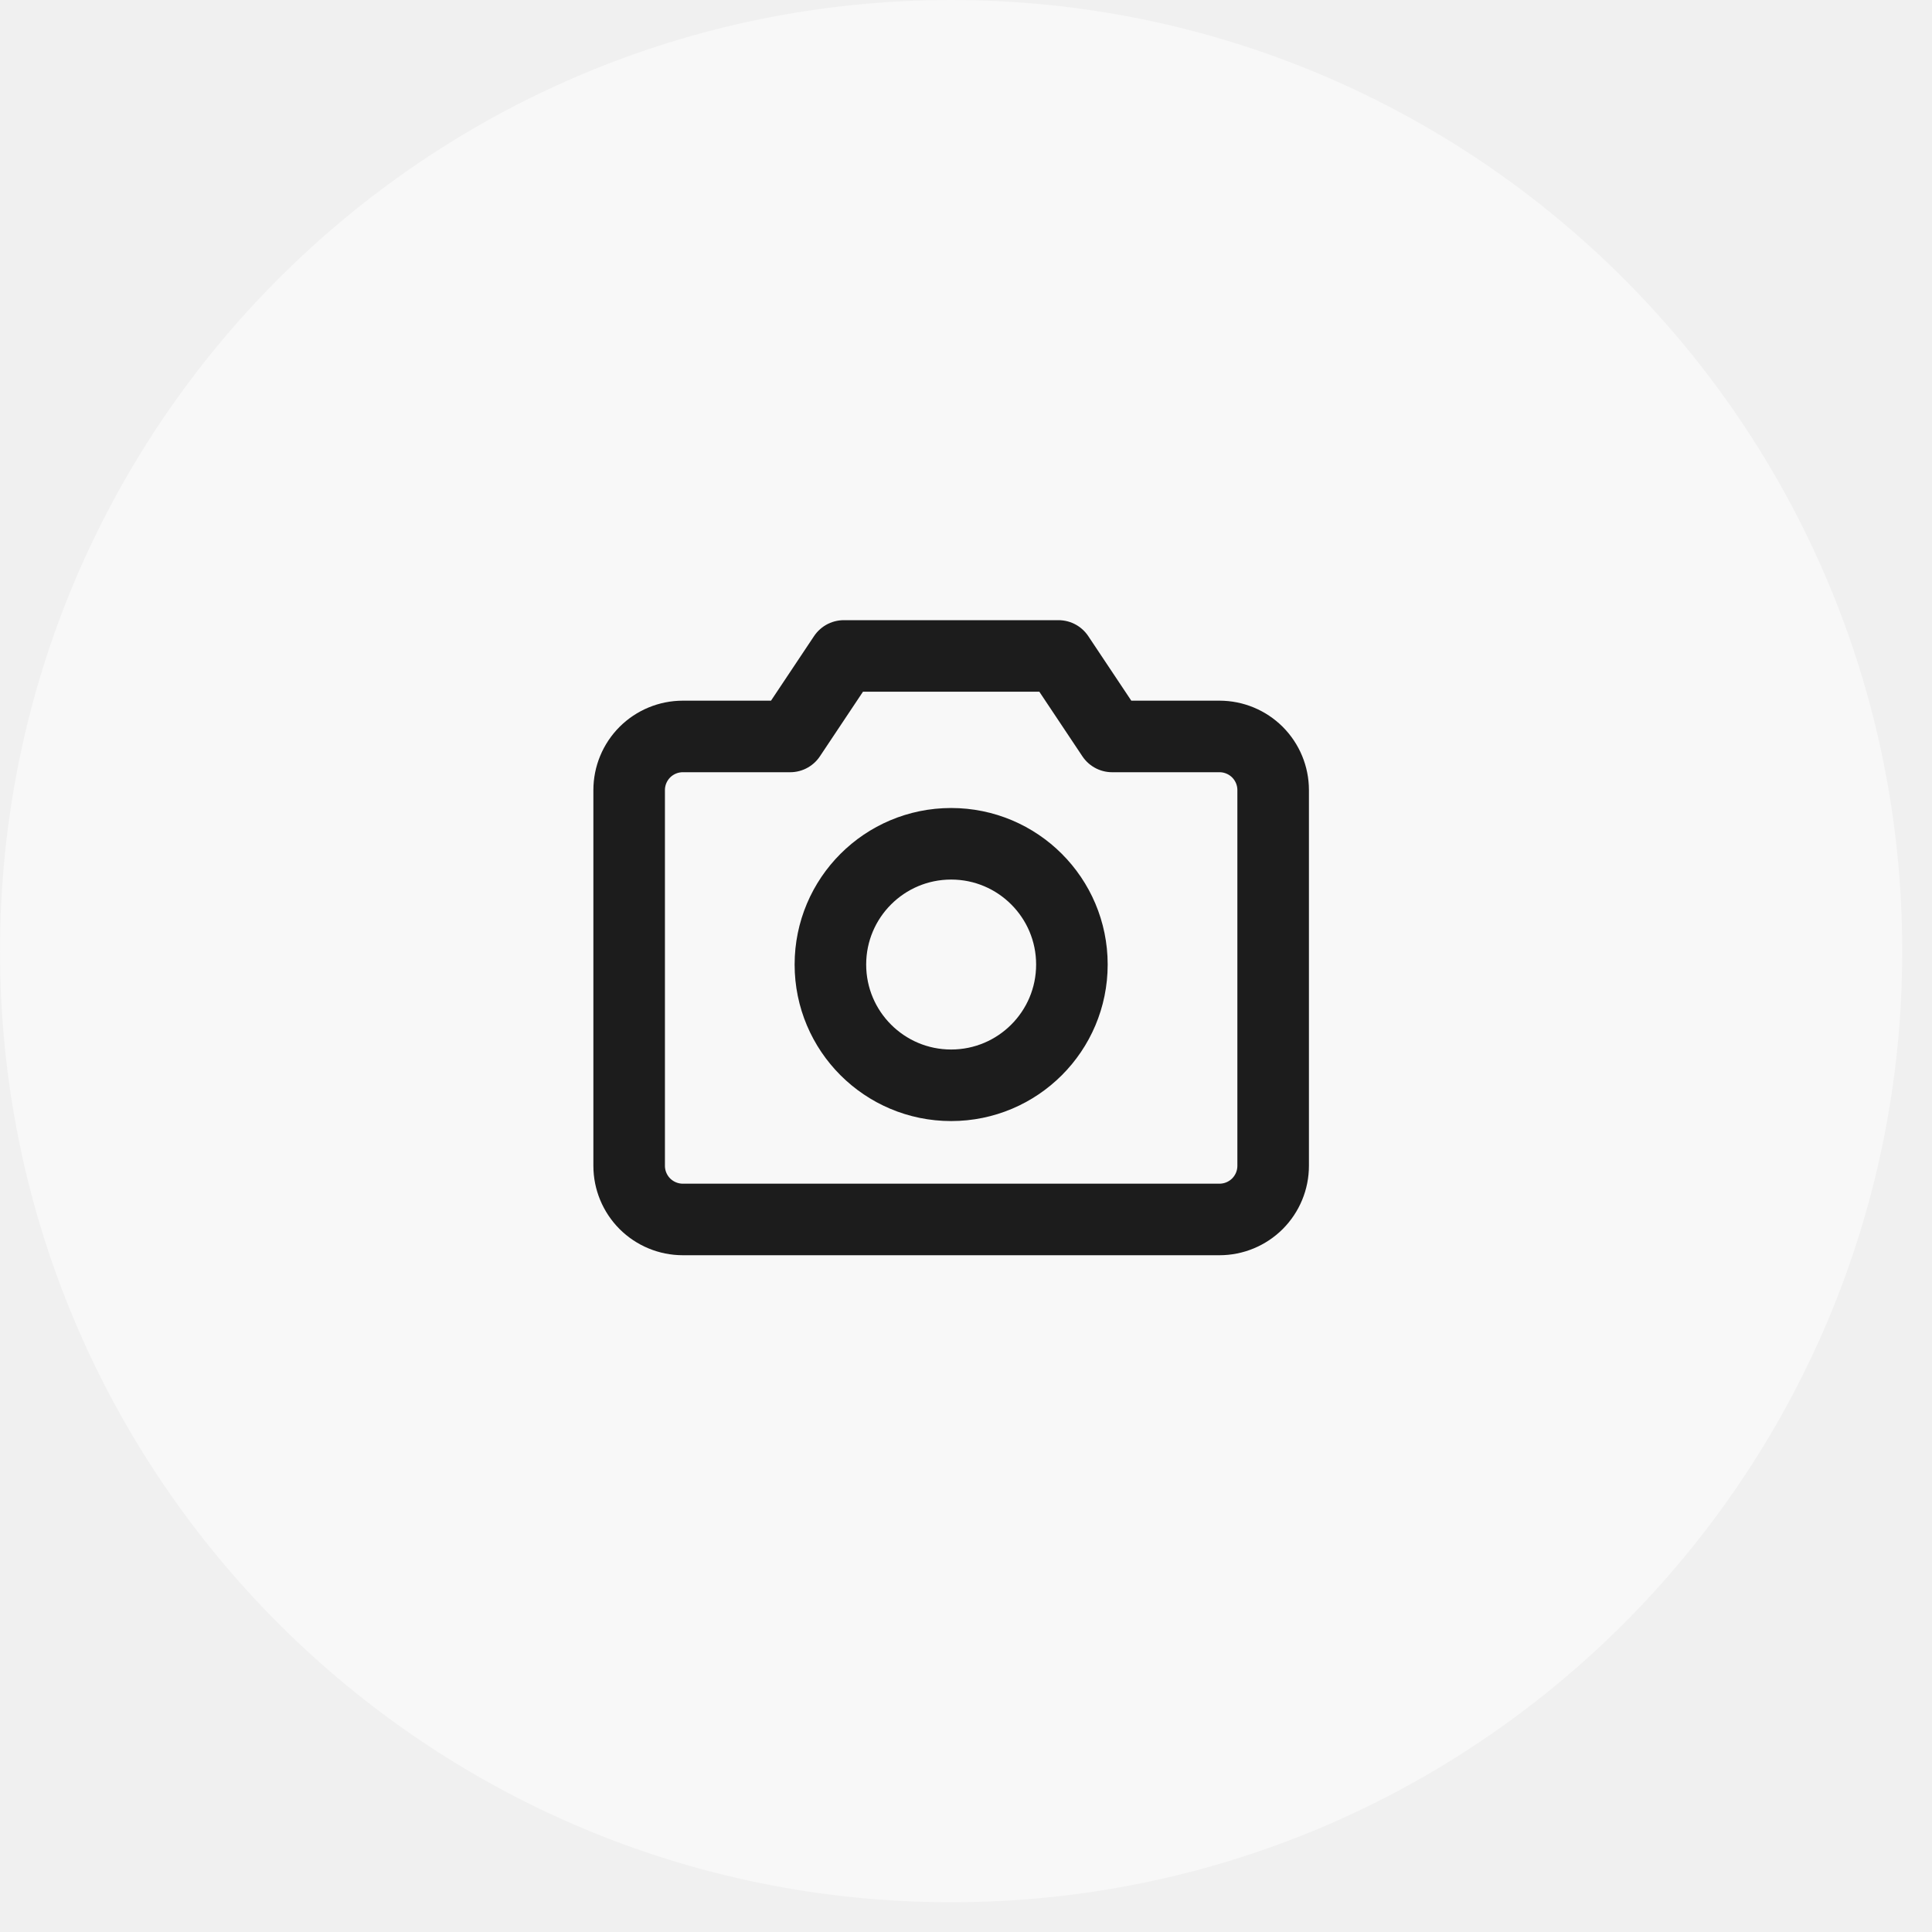
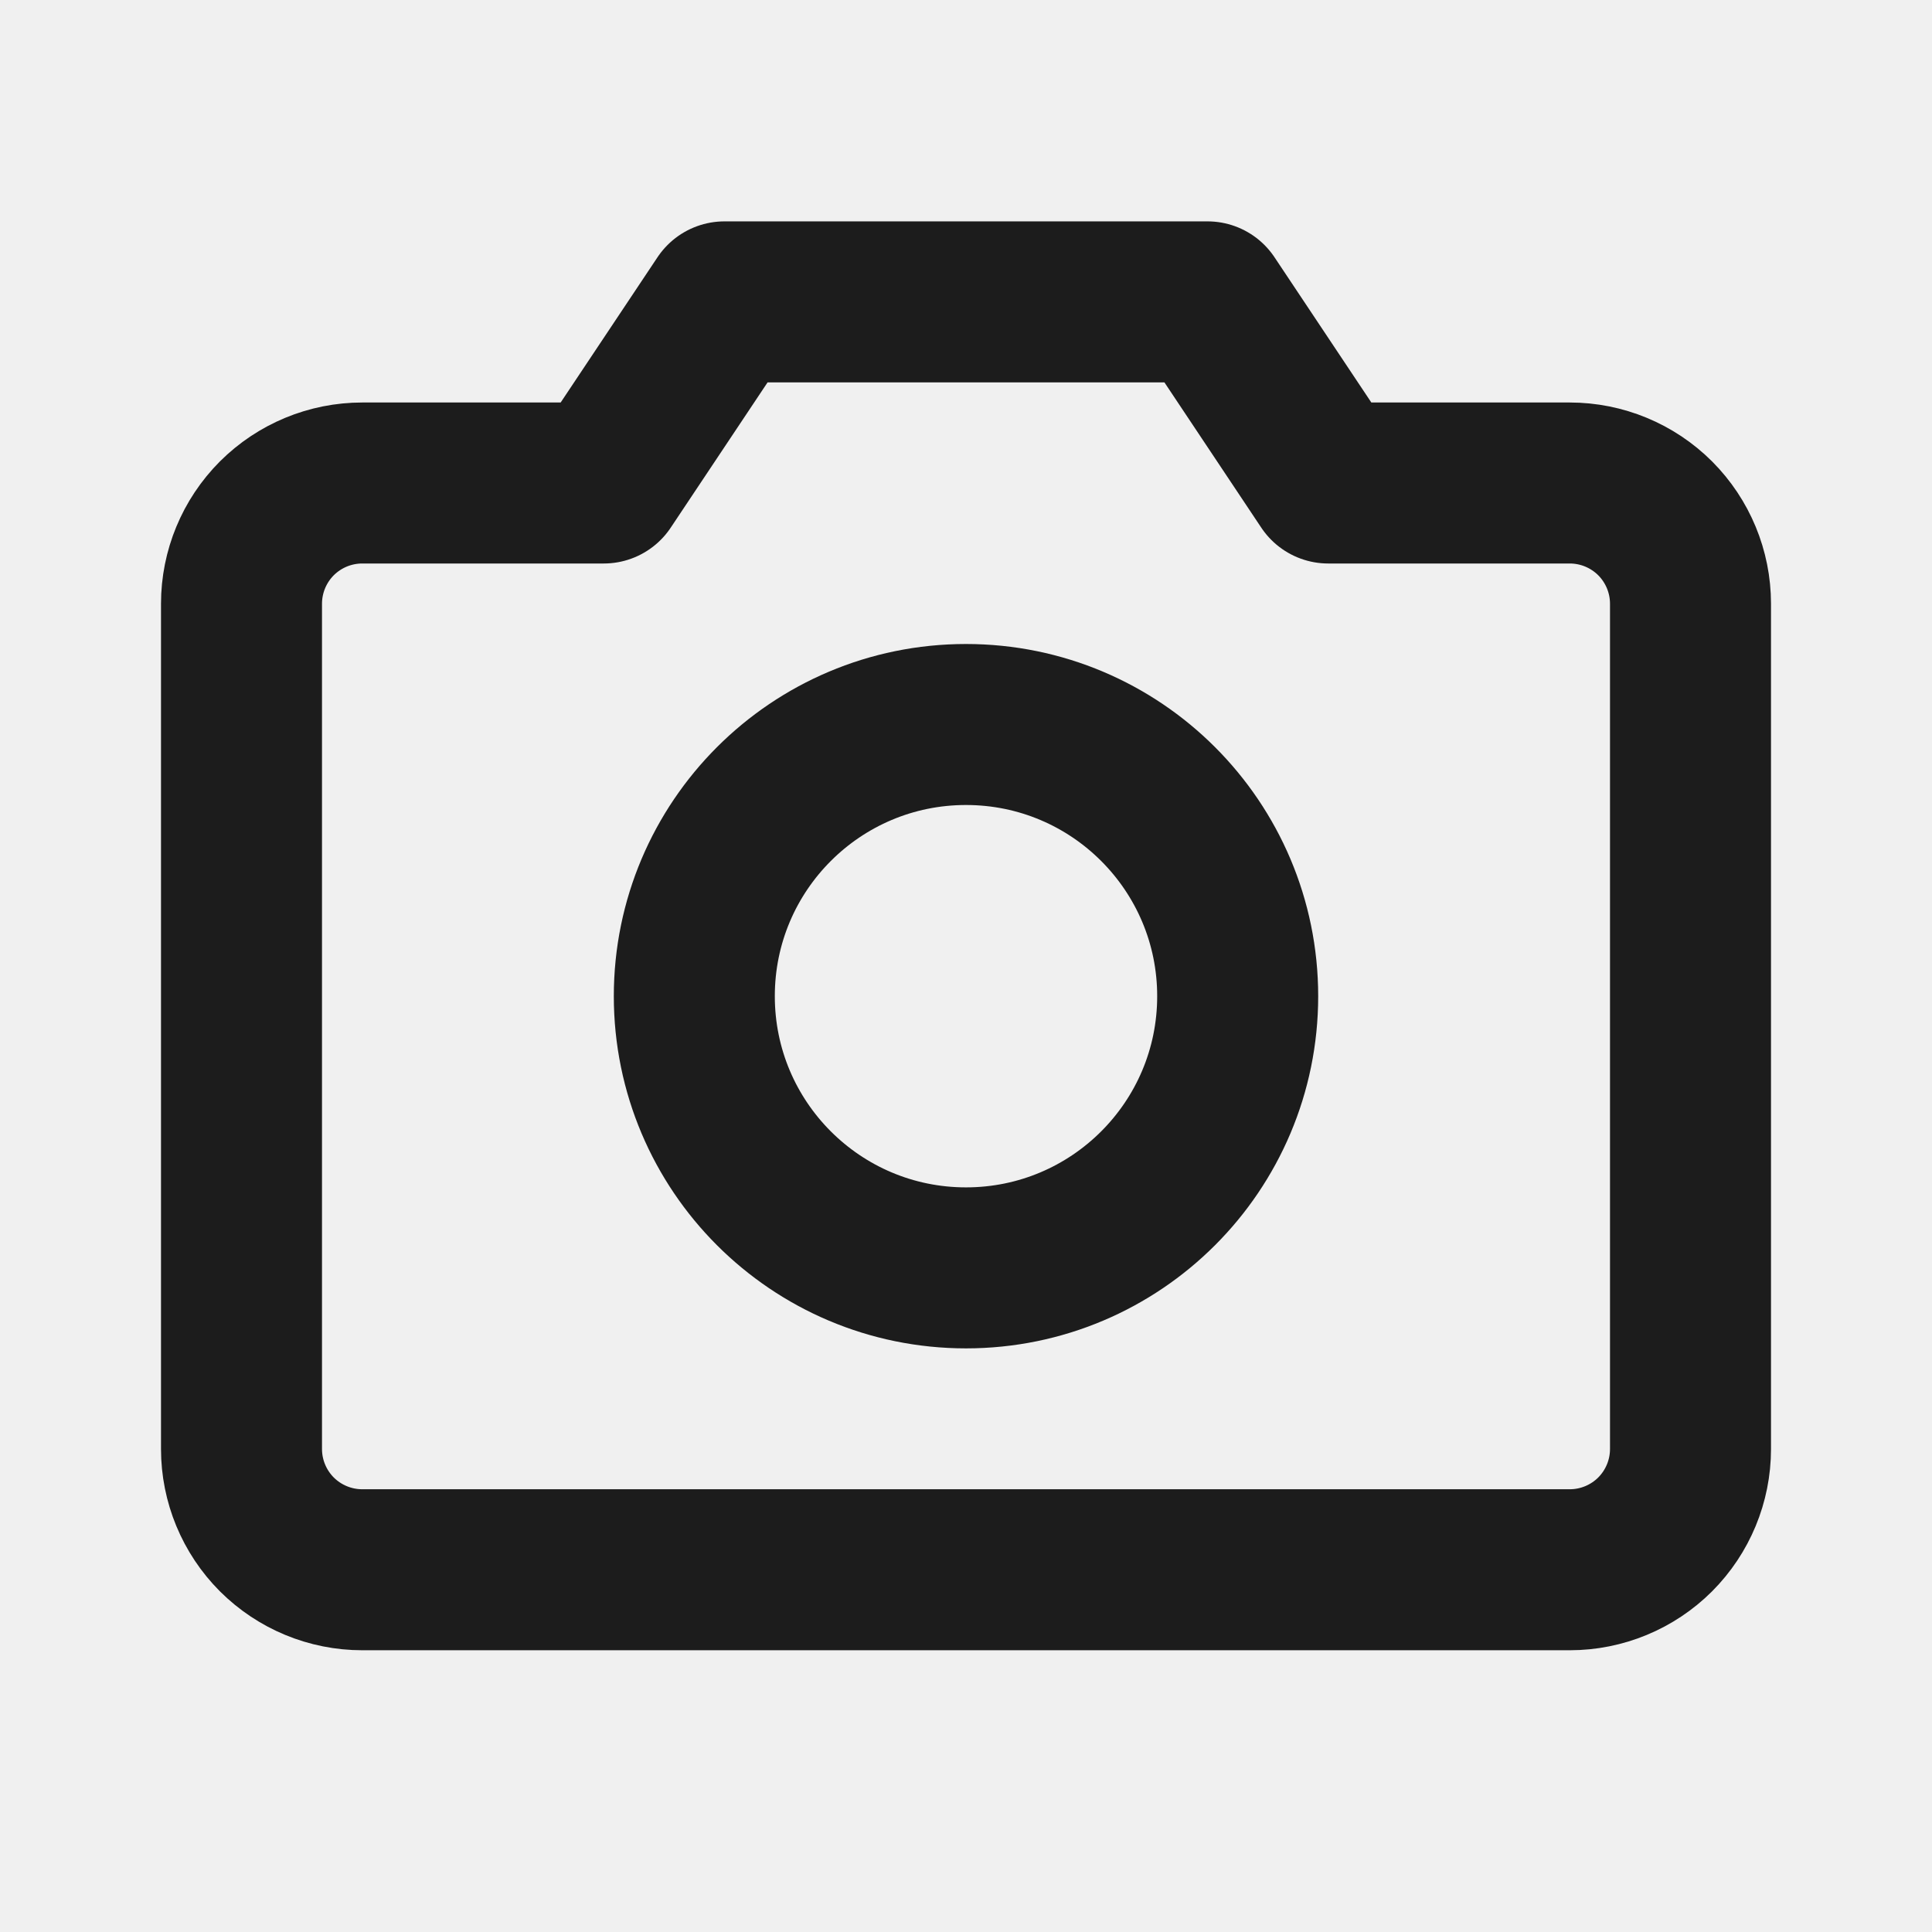
- <svg xmlns="http://www.w3.org/2000/svg" width="54" height="54" viewBox="0 0 54 54" fill="none">
-   <rect width="53.169" height="53.169" rx="26.585" fill="white" fill-opacity="0.5" />
-   <path d="M34.085 34.084H19.085C18.687 34.084 18.306 33.926 18.024 33.645C17.743 33.363 17.585 32.982 17.585 32.584V22.084C17.585 21.686 17.743 21.305 18.024 21.023C18.306 20.742 18.687 20.584 19.085 20.584H22.085L23.585 18.334H29.585L31.085 20.584H34.085C34.483 20.584 34.864 20.742 35.146 21.023C35.427 21.305 35.585 21.686 35.585 22.084V32.584C35.585 32.982 35.427 33.363 35.146 33.645C34.864 33.926 34.483 34.084 34.085 34.084Z" stroke="#1C1C1C" stroke-width="2" stroke-linecap="round" stroke-linejoin="round" />
-   <path d="M26.585 30.334C28.449 30.334 29.96 28.823 29.96 26.959C29.96 25.095 28.449 23.584 26.585 23.584C24.721 23.584 23.21 25.095 23.21 26.959C23.21 28.823 24.721 30.334 26.585 30.334Z" stroke="#1C1C1C" stroke-width="2" stroke-linecap="round" stroke-linejoin="round" />
+ <svg xmlns="http://www.w3.org/2000/svg" width="24" height="24" viewBox="0 0 24 24" fill="none">
+   <path d="M19.5 19.5H4.5C4.102 19.5 3.721 19.342 3.439 19.061C3.158 18.779 3 18.398 3 18V7.5C3 7.102 3.158 6.721 3.439 6.439C3.721 6.158 4.102 6 4.5 6H7.5L9 3.75H15L16.5 6H19.5C19.898 6 20.279 6.158 20.561 6.439C20.842 6.721 21 7.102 21 7.5V18C21 18.398 20.842 18.779 20.561 19.061C20.279 19.342 19.898 19.5 19.5 19.5Z" stroke="#1C1C1C" stroke-width="2" stroke-linecap="round" stroke-linejoin="round" />
+   <path d="M12 15.75C13.864 15.75 15.375 14.239 15.375 12.375C15.375 10.511 13.864 9 12 9C10.136 9 8.625 10.511 8.625 12.375C8.625 14.239 10.136 15.75 12 15.75Z" stroke="#1C1C1C" stroke-width="2" stroke-linecap="round" stroke-linejoin="round" />
</svg>
